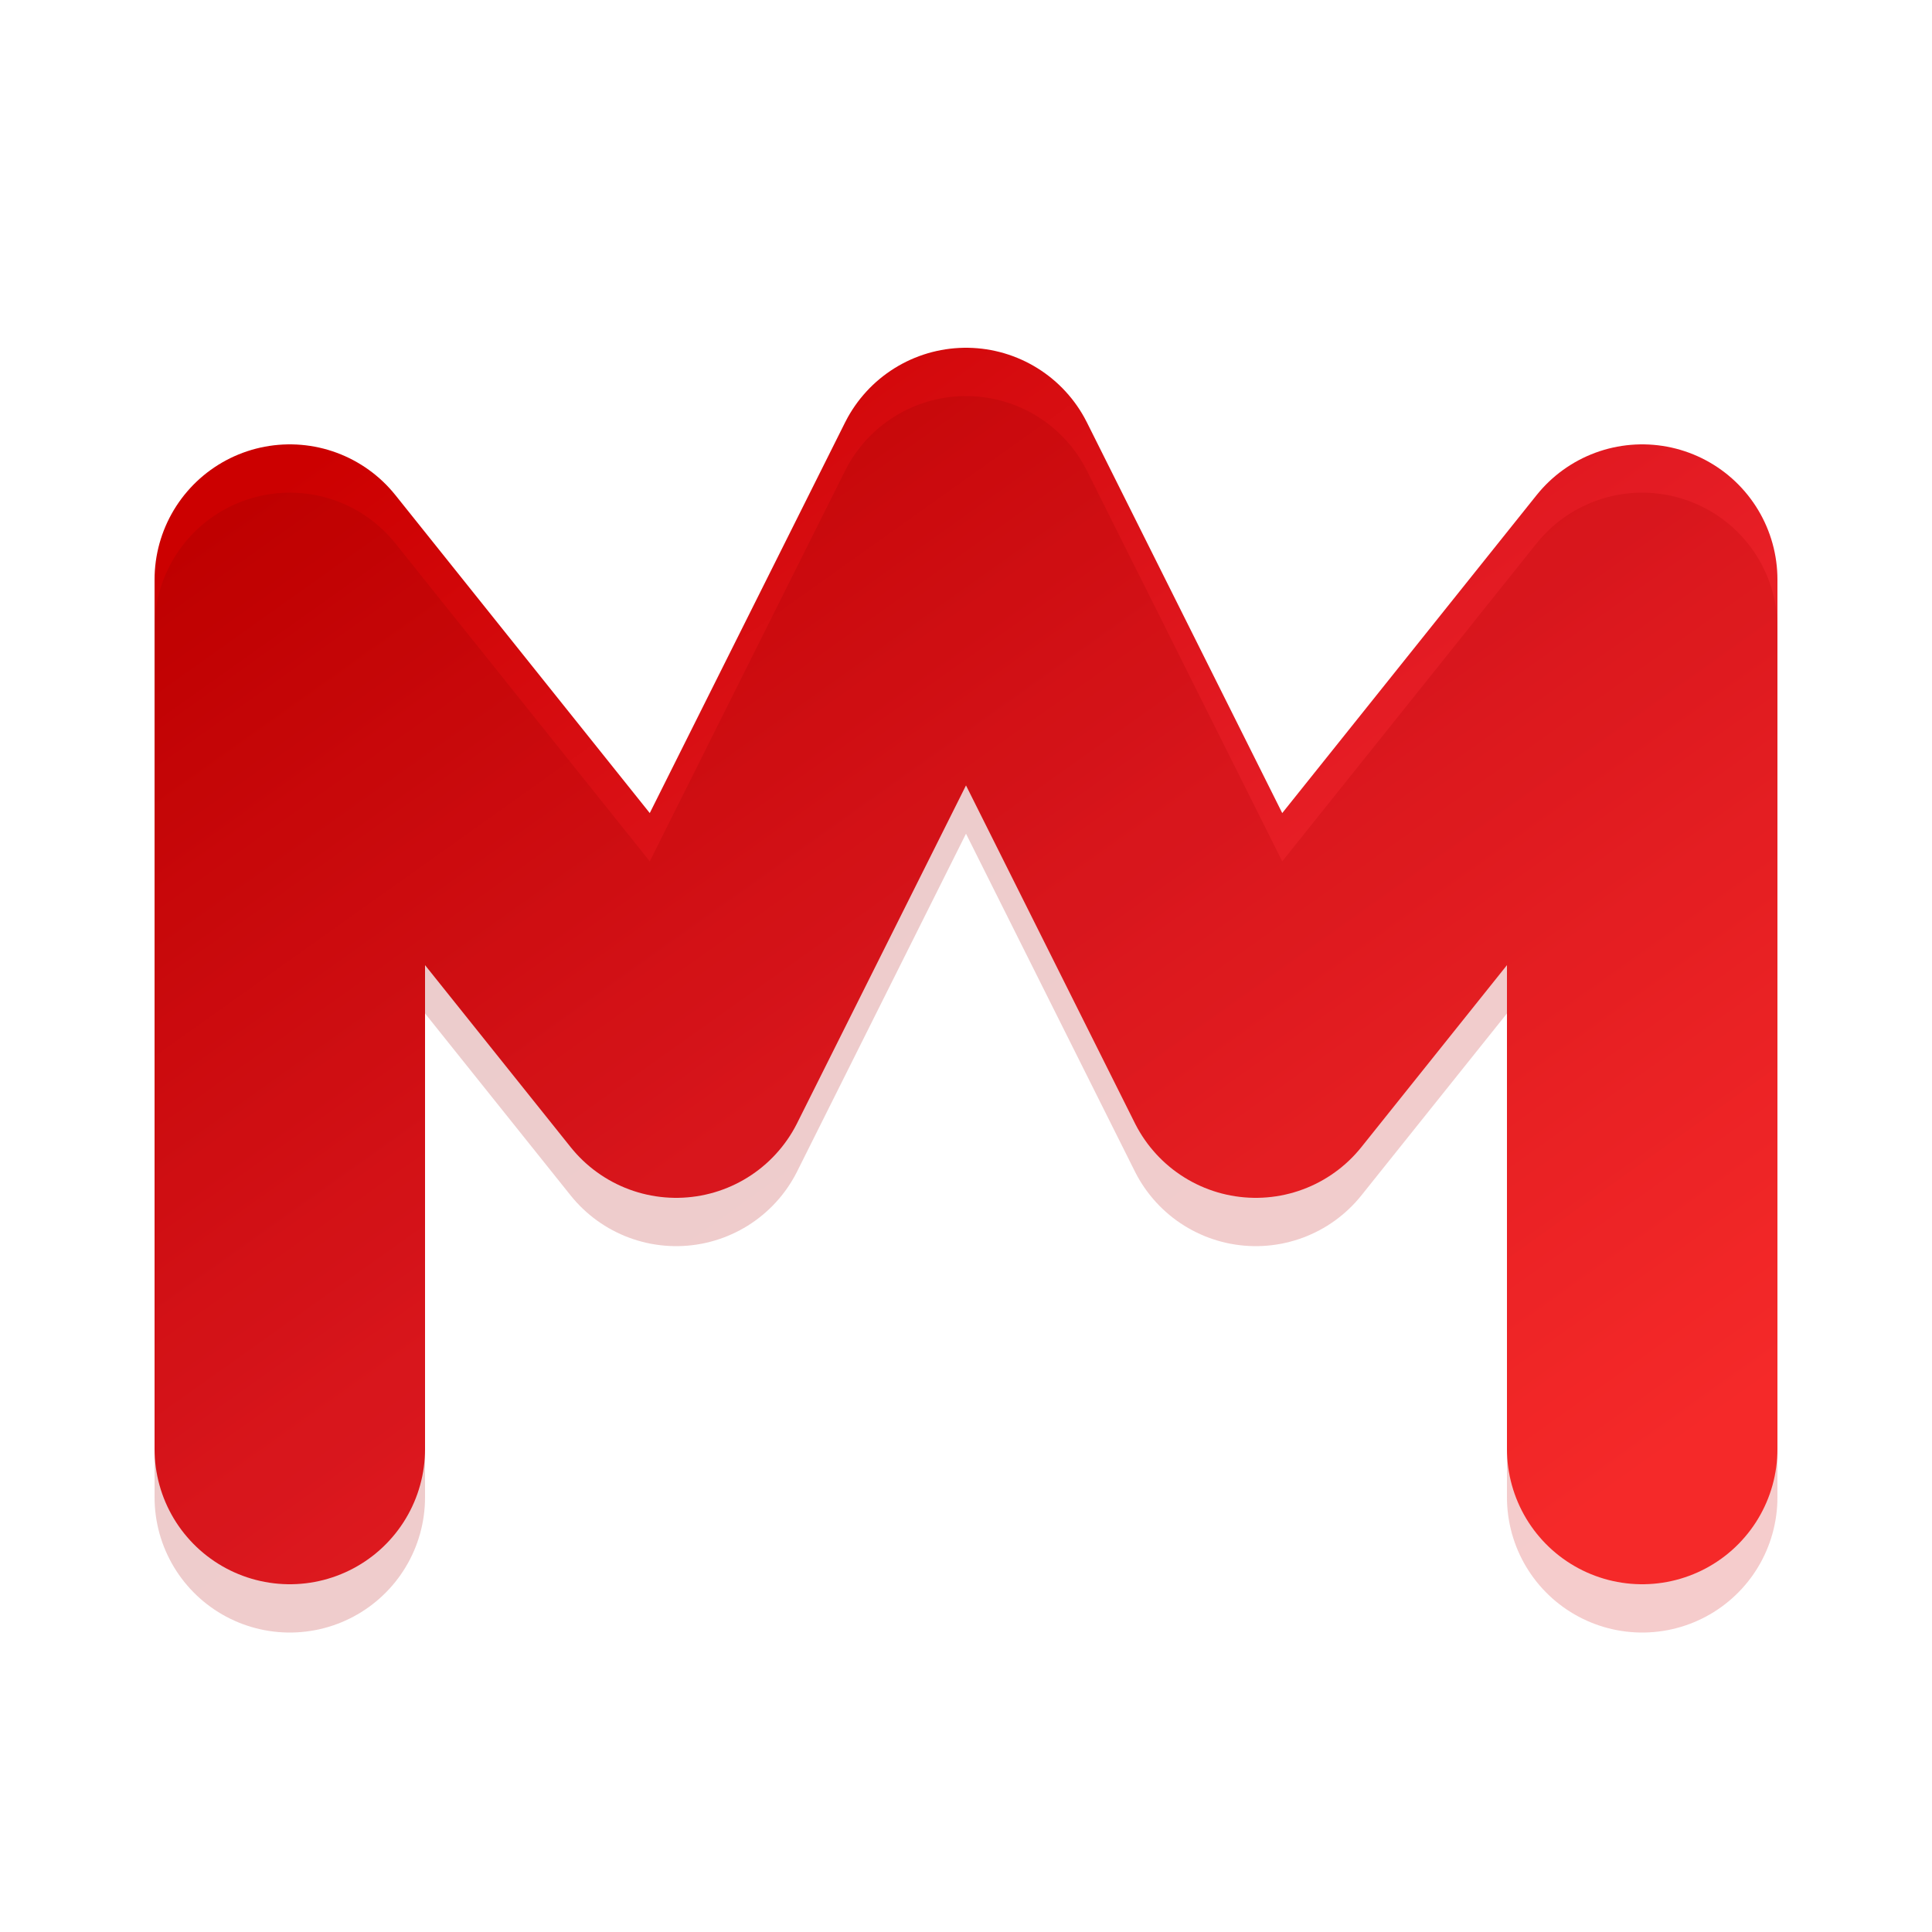
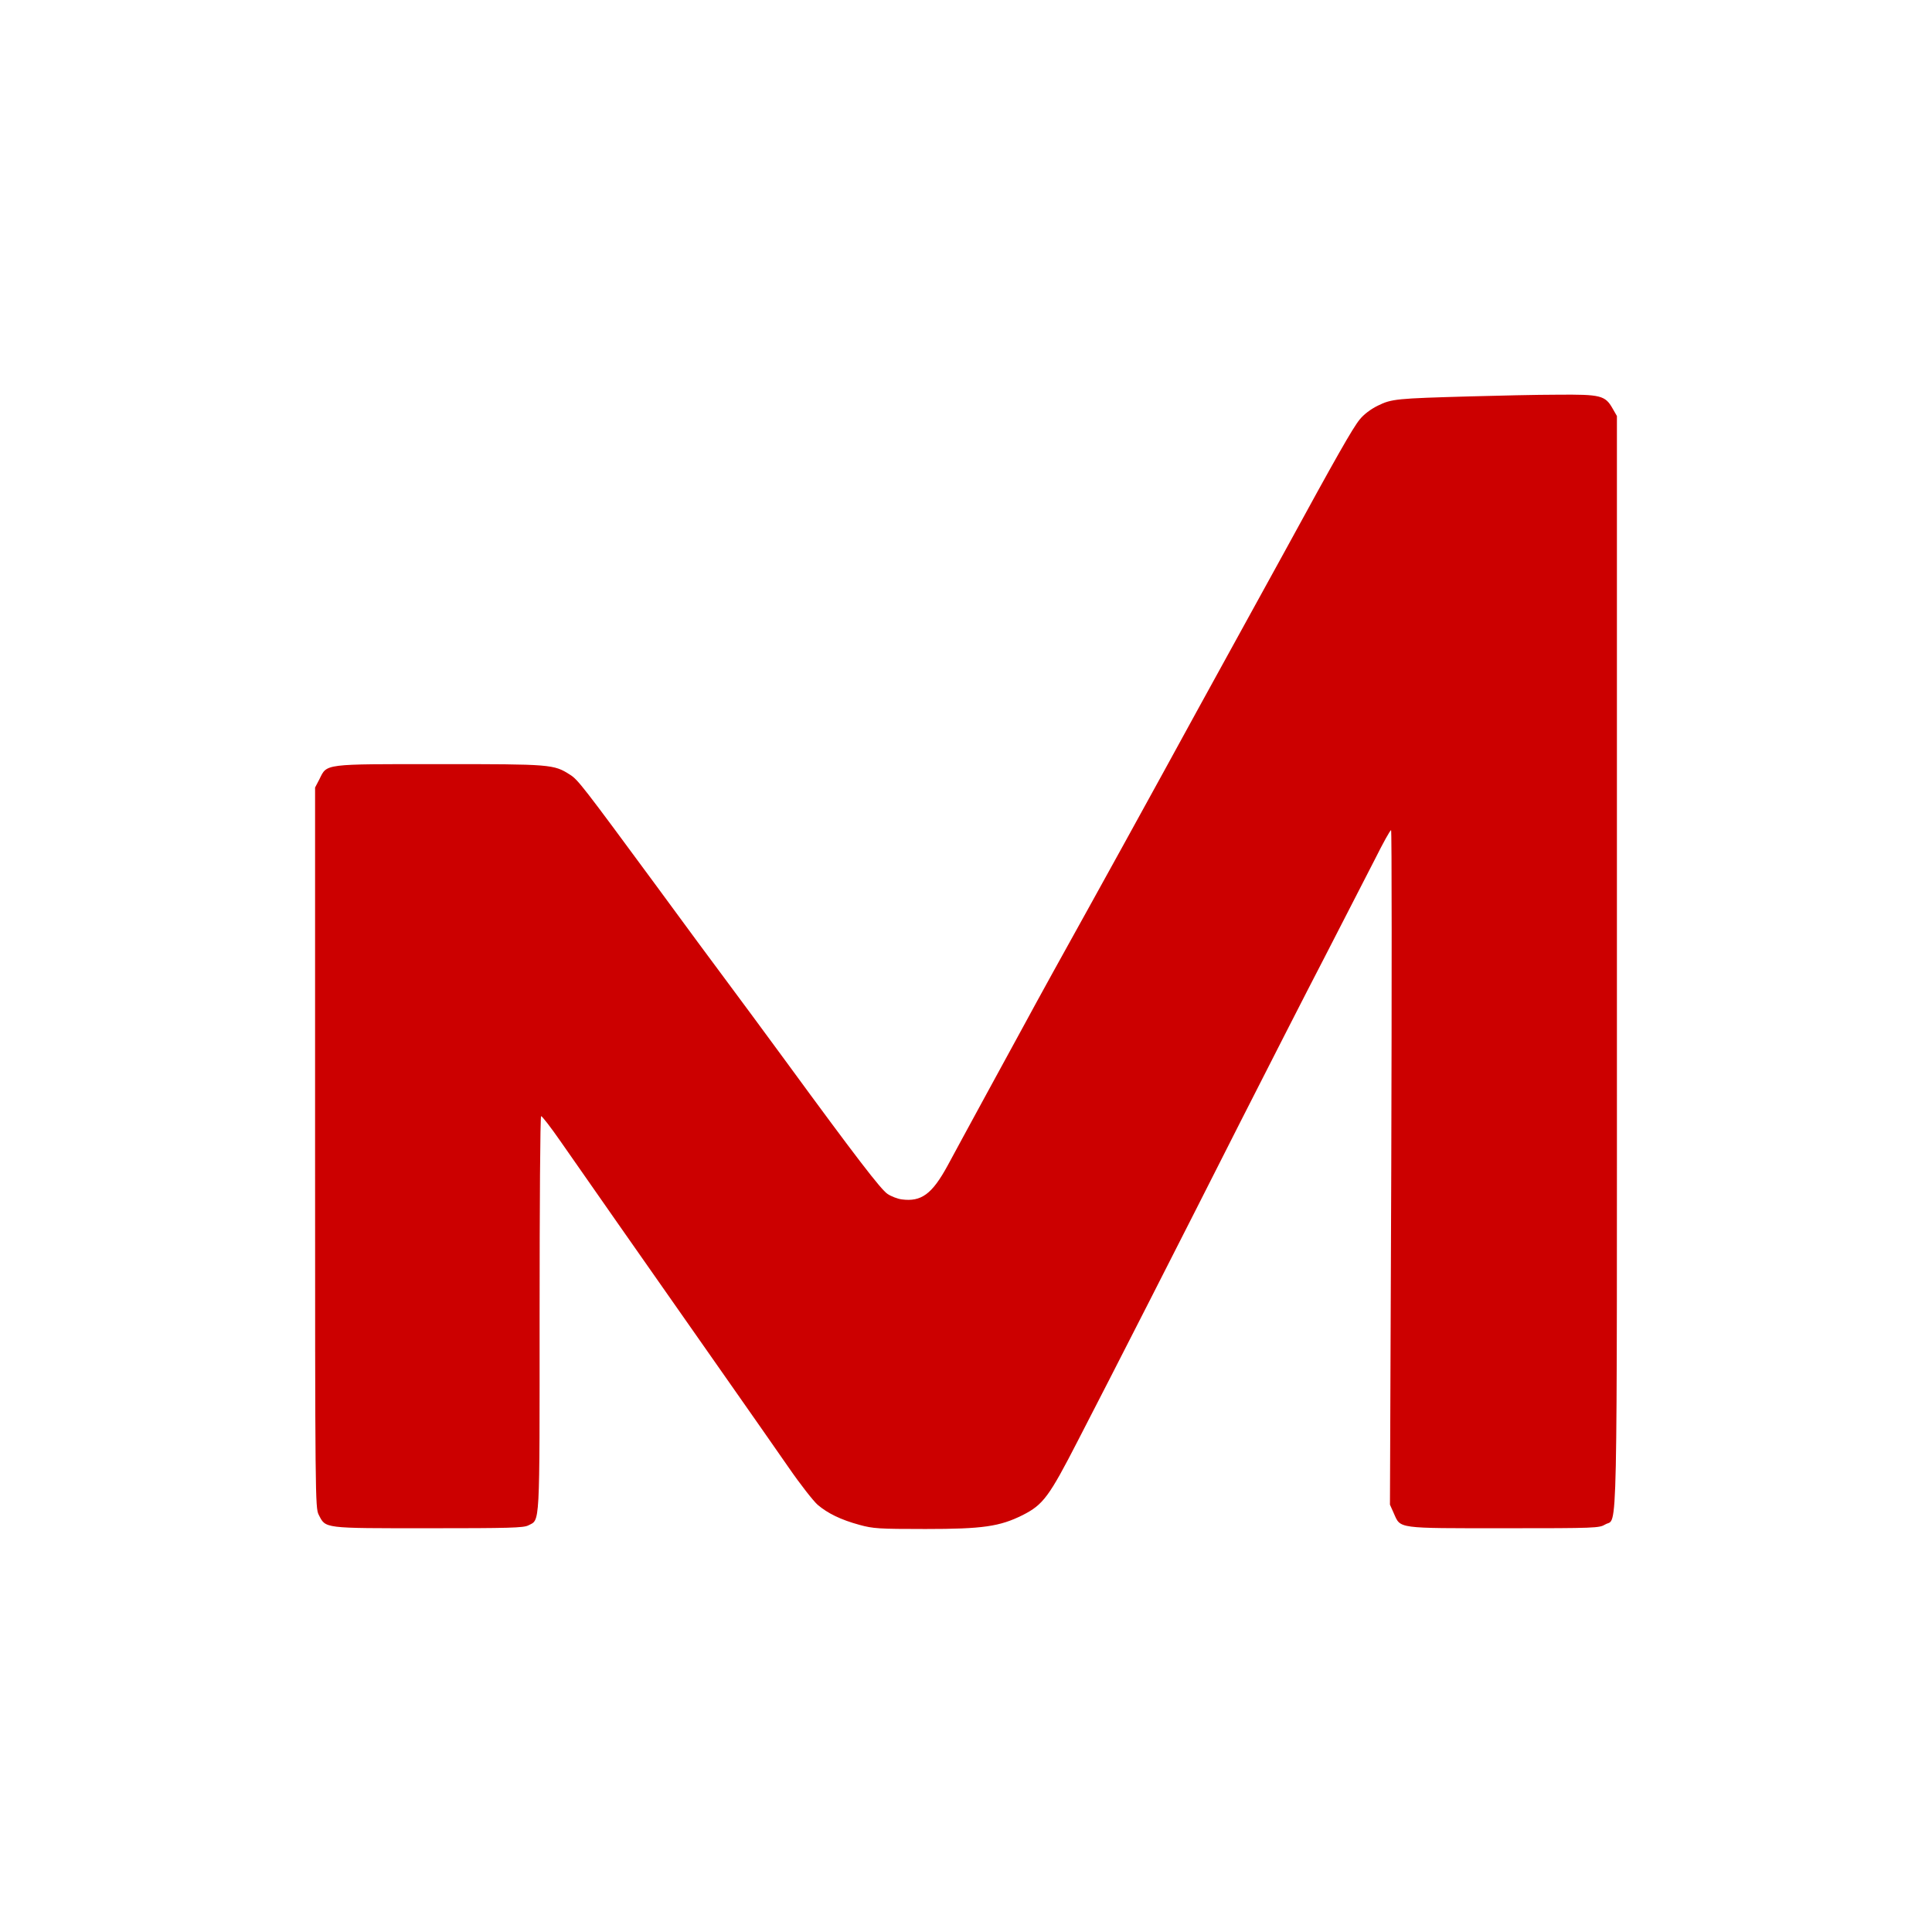
- <svg xmlns="http://www.w3.org/2000/svg" viewBox="0 0 200 200" width="200" height="200">
-   <defs>
-     <linearGradient id="redGrad" x1="0%" y1="0%" x2="100%" y2="100%">
-       <stop offset="0%" style="stop-color:#CC0000" />
-       <stop offset="50%" style="stop-color:#E31B23" />
-       <stop offset="100%" style="stop-color:#FF3333" />
-     </linearGradient>
-     <linearGradient id="darkGrad" x1="0%" y1="0%" x2="100%" y2="100%">
-       <stop offset="0%" style="stop-color:#8B0000" />
-       <stop offset="100%" style="stop-color:#CC0000" />
-     </linearGradient>
-   </defs>
-   <path d="M 30 150 L 30 60 L 70 110 L 100 50 L 130 110 L 170 60 L 170 150" fill="none" stroke="url(#redGrad)" stroke-width="28" stroke-linecap="round" stroke-linejoin="round" />
-   <path d="M 30 155 L 30 65 L 70 115 L 100 55 L 130 115 L 170 65 L 170 155" fill="none" stroke="url(#darkGrad)" stroke-width="28" stroke-linecap="round" stroke-linejoin="round" opacity="0.2" />
+ <svg xmlns="http://www.w3.org/2000/svg" version="1.0" width="1024pt" height="1024pt" viewBox="0 0 1024 1024" preserveAspectRatio="xMidYMid meet">
+   <g transform="translate(0,1024) scale(0.1,-0.1)" fill="#CC0000" stroke="none">
+     <path d="M7790 8139 c-388 -11 -414 -13 -487 -49 -39 -19 -75 -47 -96 -73 -37 -45 -124 -198 -399 -702 -97 -176 -235 -428 -308 -560 -73 -132 -222 -404 -332 -605 -174 -317 -269 -489 -383 -695 -132 -237 -299 -540 -350 -635 -34 -63 -129 -236 -210 -385 -81 -148 -172 -317 -203 -374 -82 -150 -139 -192 -243 -178 -22 3 -56 16 -75 29 -35 23 -168 196 -539 703 -109 149 -249 338 -310 420 -62 83 -233 314 -380 515 -384 521 -412 558 -454 584 -86 55 -99 56 -690 56 -621 0 -597 3 -638 -80 l-23 -44 0 -1909 c0 -1856 1 -1909 19 -1945 38 -74 19 -72 581 -72 428 0 505 2 530 15 63 33 60 -28 60 1119 0 575 3 1047 8 1050 4 2 50 -57 102 -132 86 -124 421 -603 911 -1302 102 -146 237 -338 299 -428 62 -90 132 -179 154 -198 53 -45 122 -79 221 -106 73 -20 102 -22 350 -22 304 0 394 13 516 74 108 55 139 96 293 396 180 348 541 1056 866 1699 143 281 342 672 445 870 102 198 220 429 263 512 42 84 80 153 85 153 4 0 4 -804 1 -1787 l-7 -1788 21 -47 c36 -81 13 -78 584 -78 487 0 504 1 536 20 67 41 62 -202 62 2982 l0 2893 -23 40 c-39 69 -63 75 -292 73 -110 0 -319 -5 -465 -9z" />
+   </g>
</svg>
